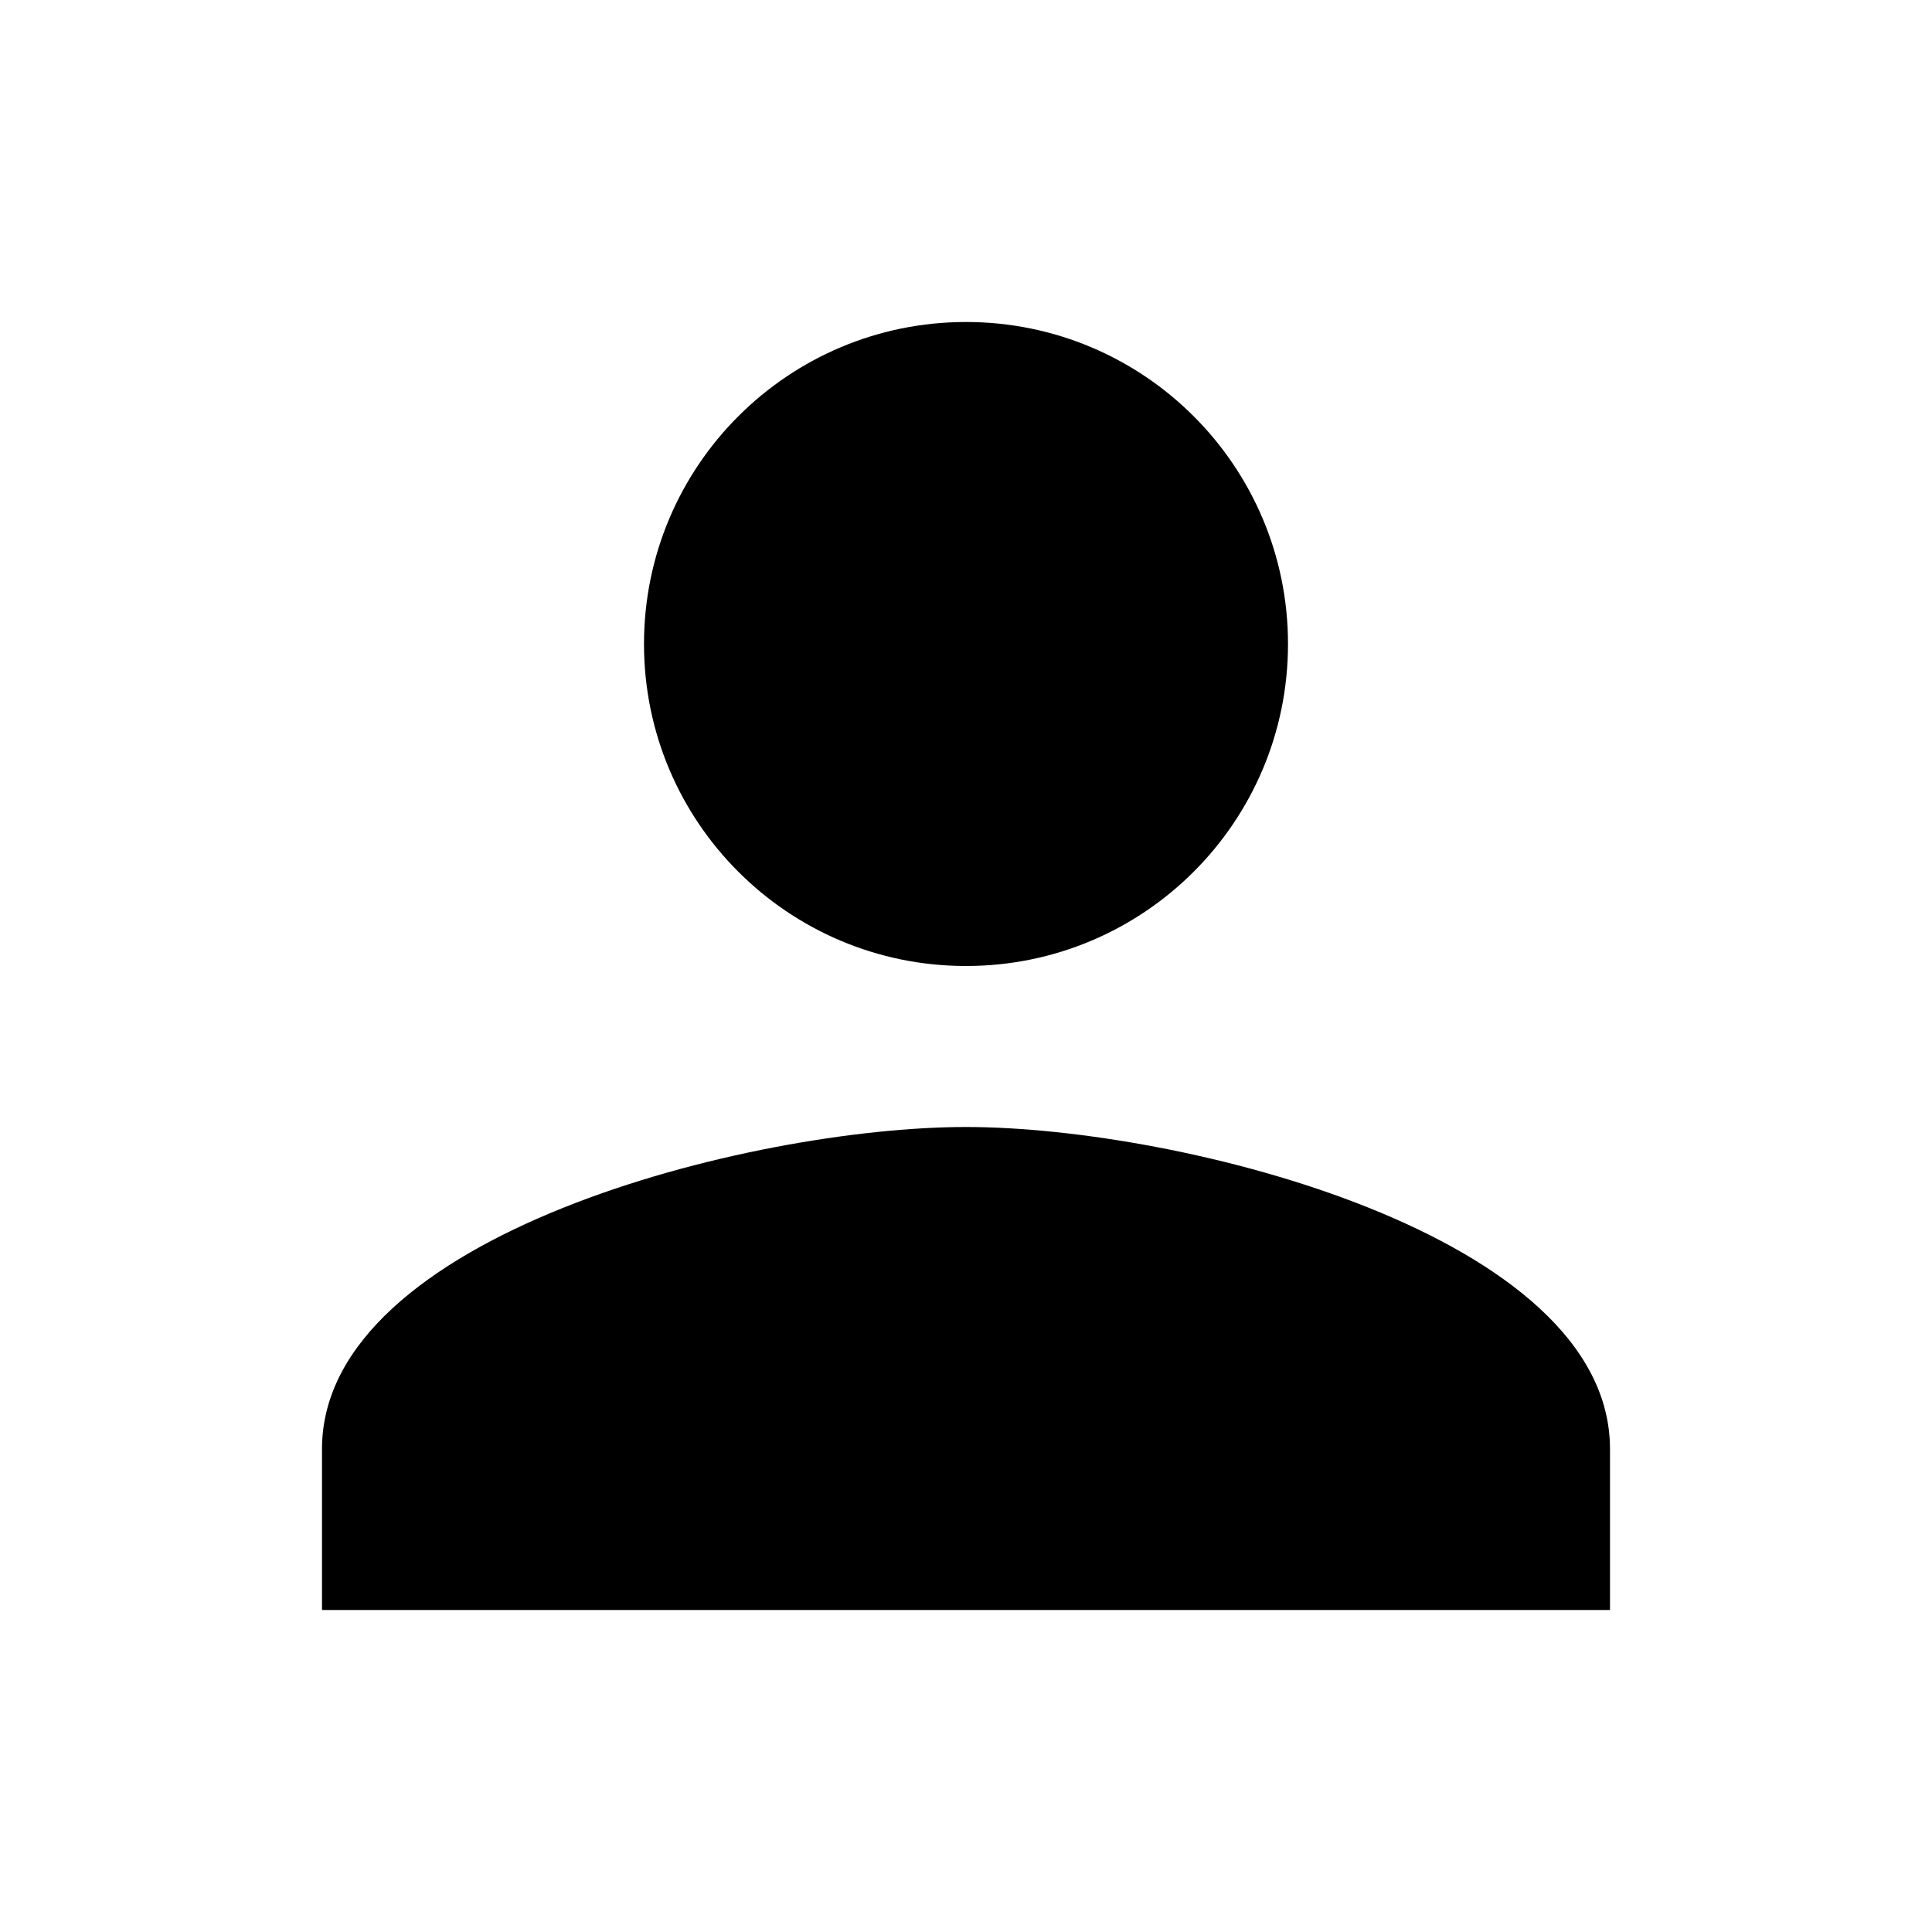
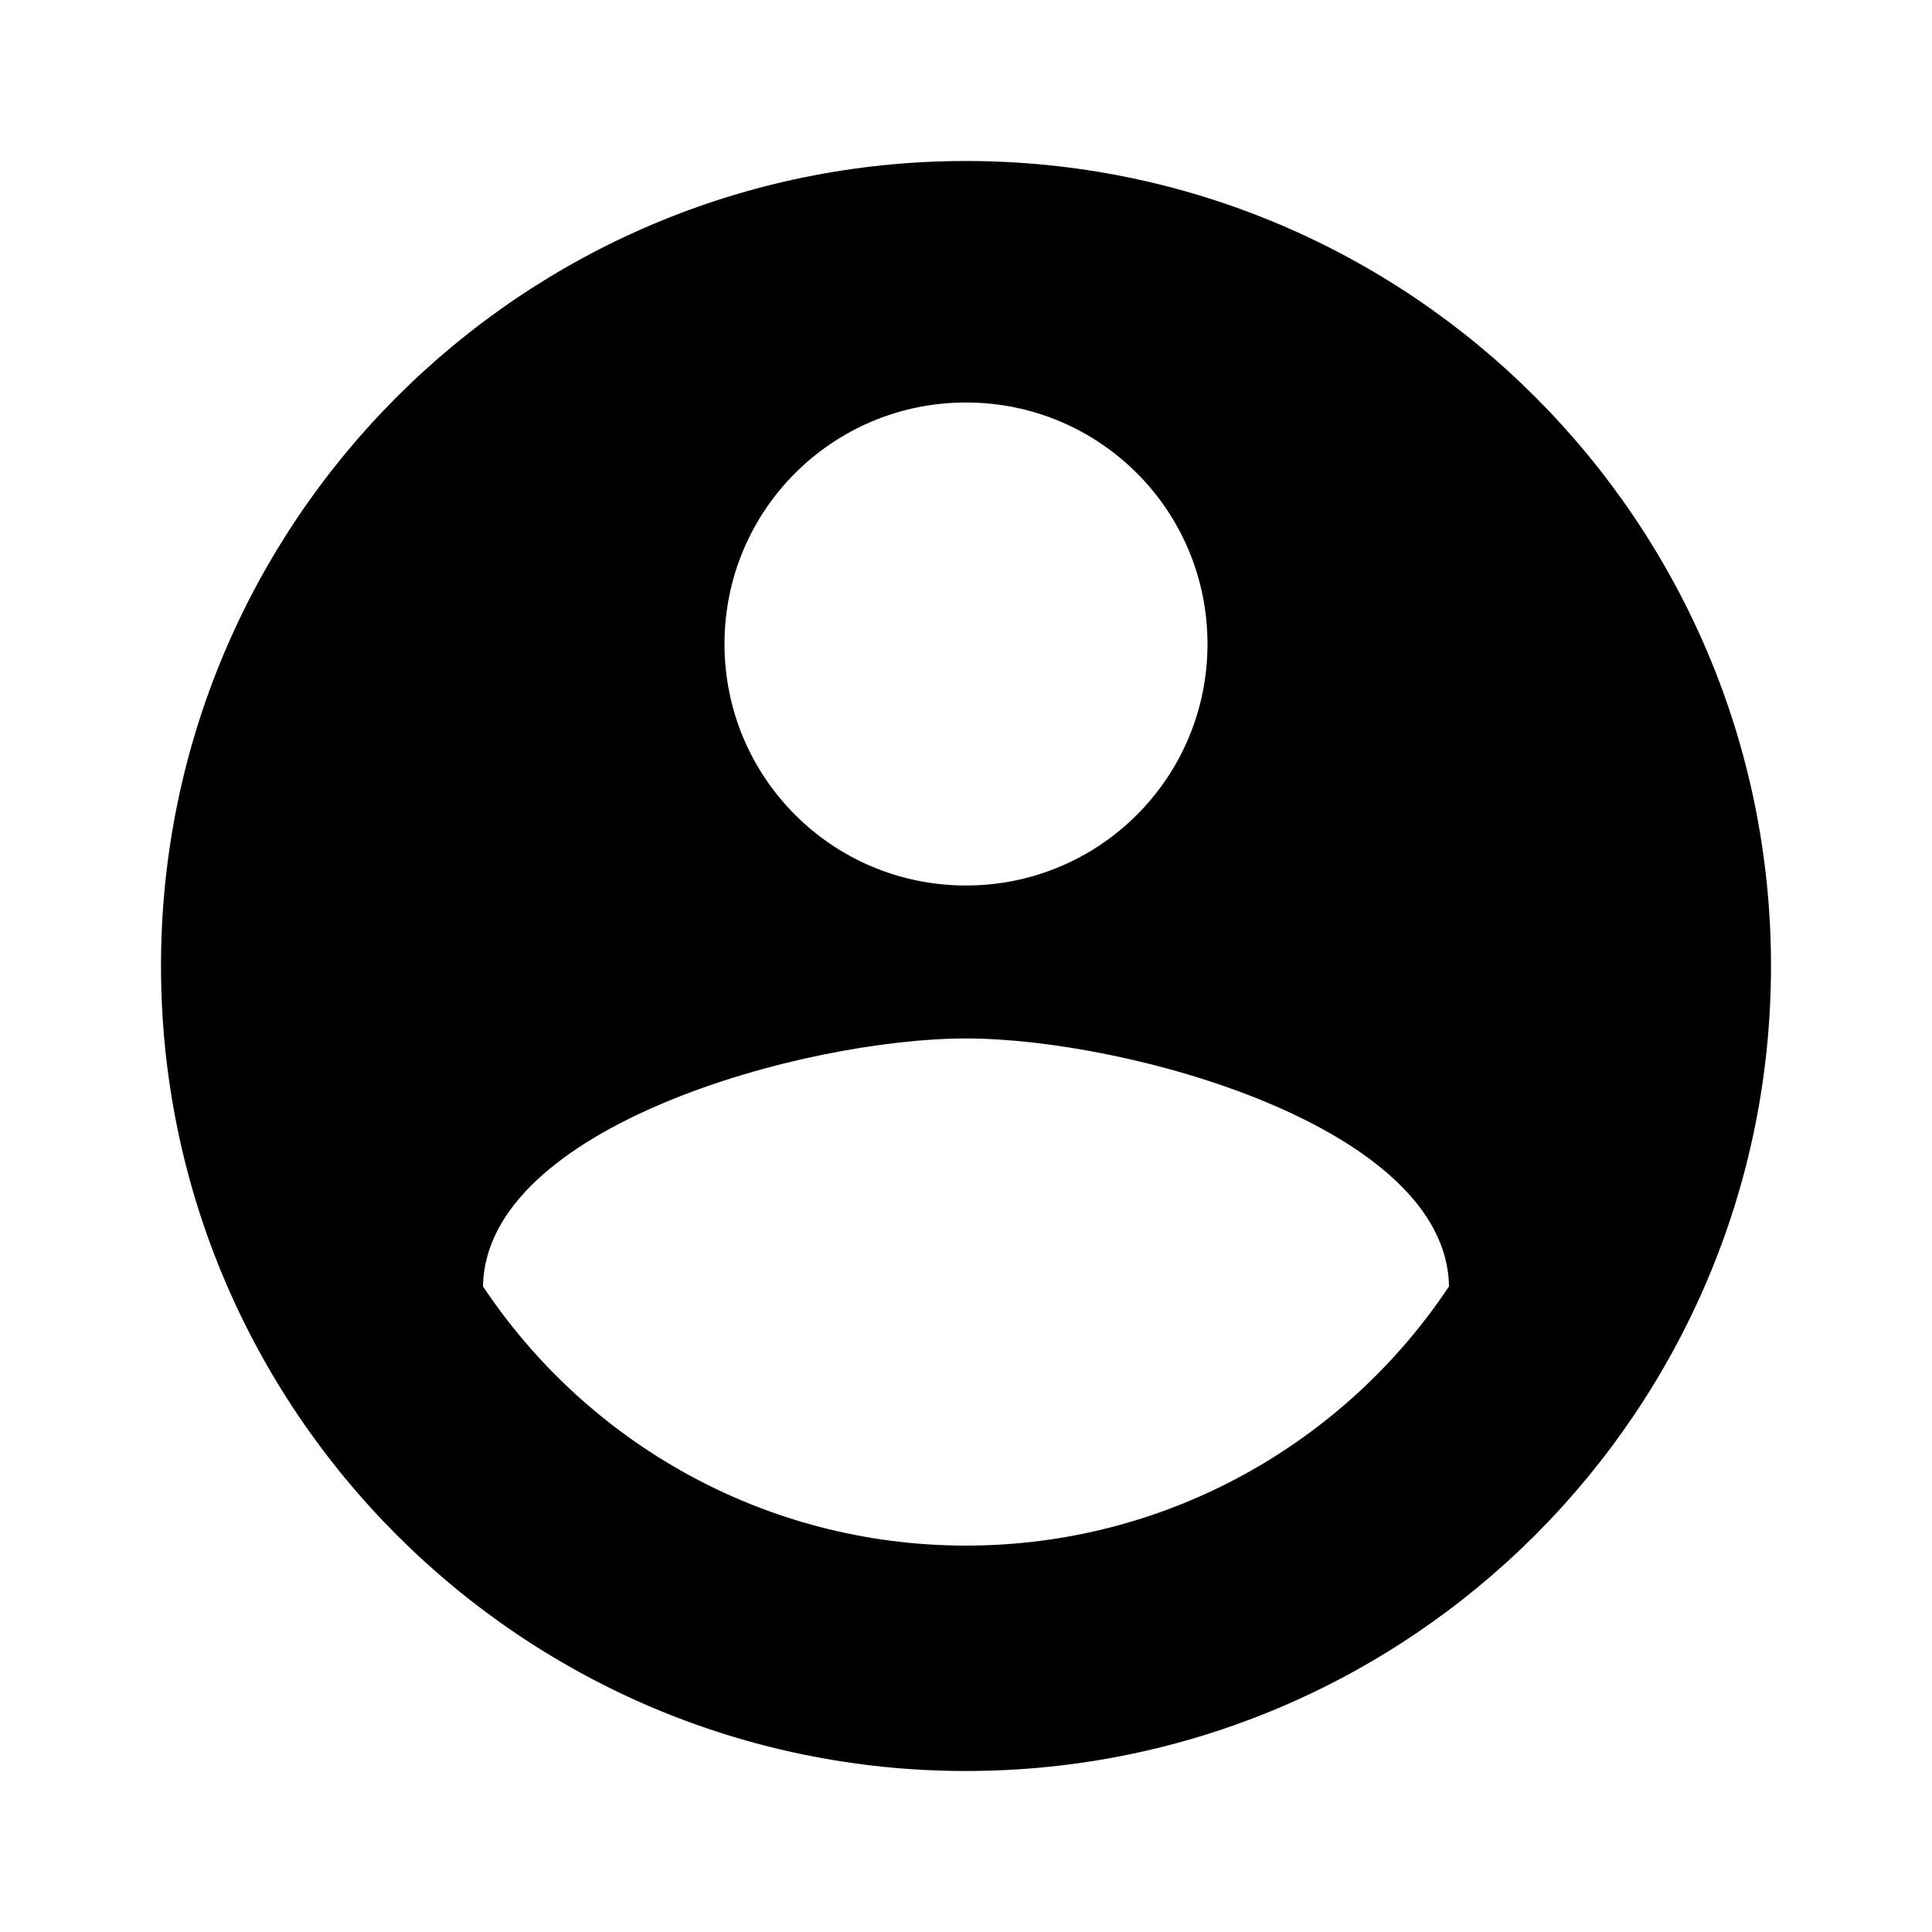
<svg xmlns="http://www.w3.org/2000/svg" viewBox="0 0 24 24">
-   <path fill="currentColor" d="M12 12c2.21 0 4-1.79 4-4s-1.79-4-4-4-4 1.79-4 4 1.79 4 4 4zm0 2c-2.67 0-8 1.34-8 4v2h16v-2c0-2.66-5.33-4-8-4z" />
+   <path fill="currentColor" d="M12 2C6.48 2 2 6.48 2 12s4.48 10 10 10 10-4.48 10-10S17.52 2 12 2zm0 3c1.66 0 3 1.34 3 3s-1.34 3-3 3-3-1.34-3-3 1.34-3 3-3zm0 14.2c-2.5 0-4.71-1.28-6-3.22.03-1.99 4-3.08 6-3.08 1.99 0 5.97 1.09 6 3.08-1.29 1.94-3.5 3.22-6 3.22z" />
</svg>
